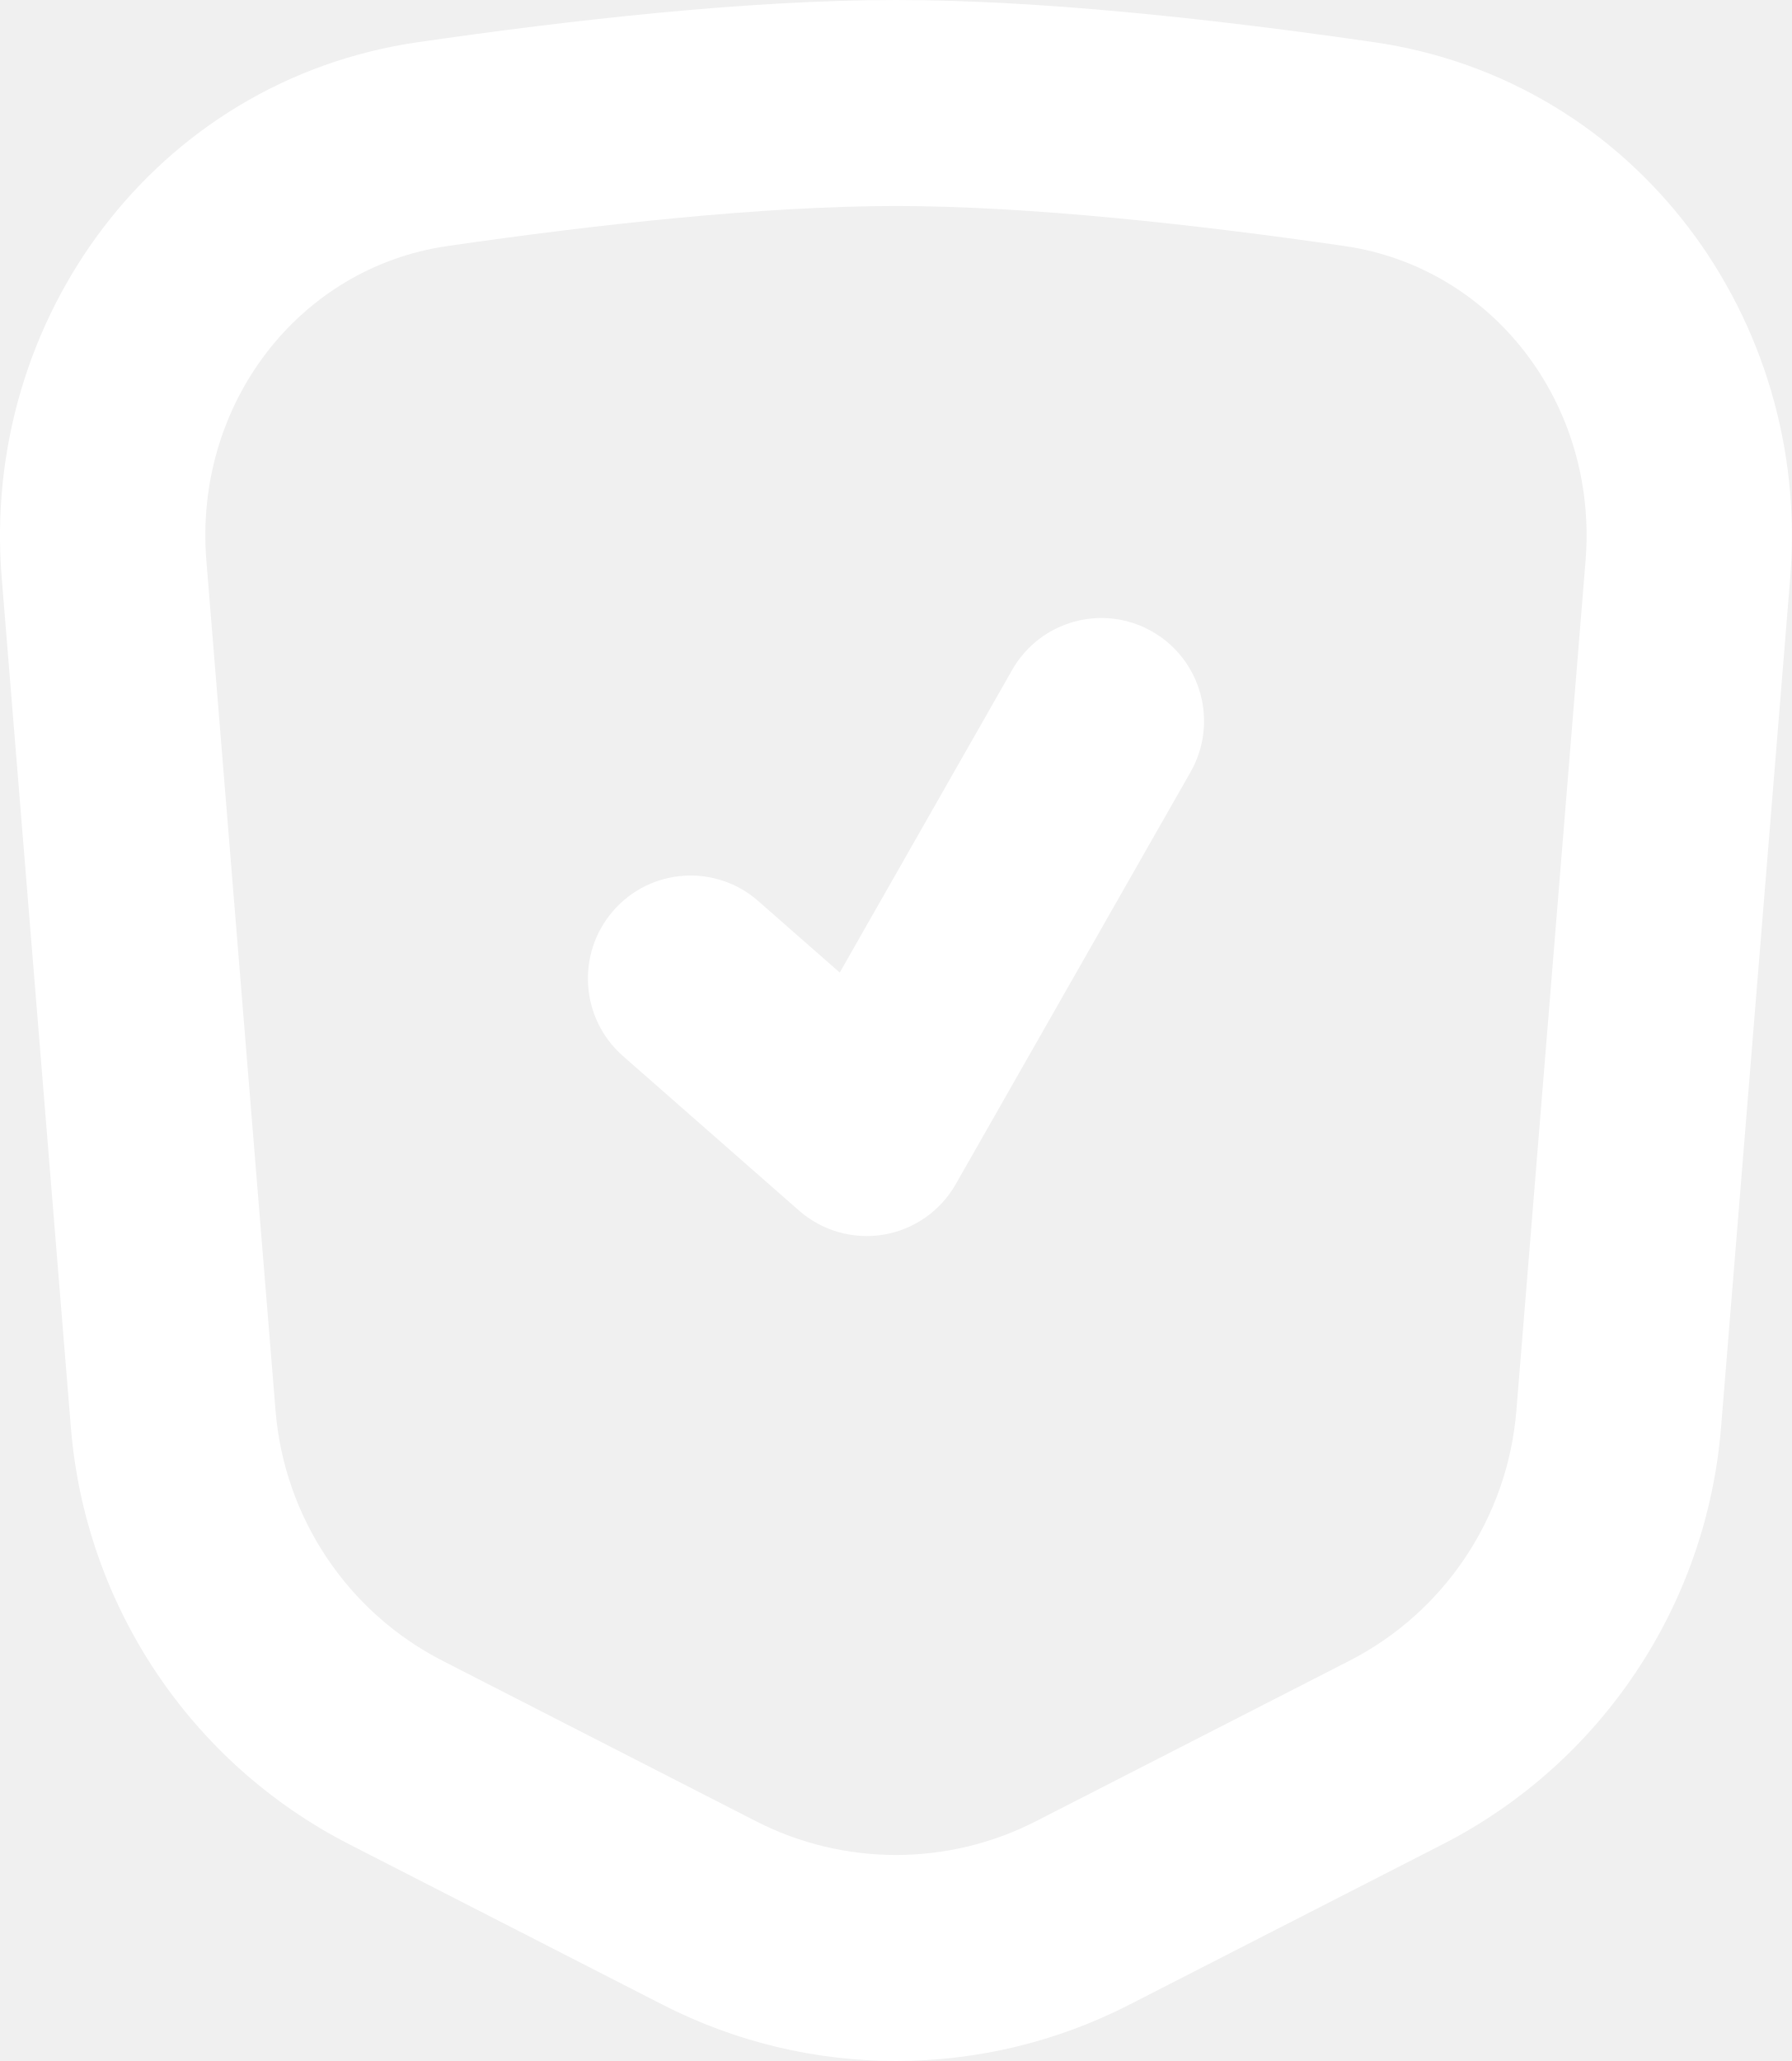
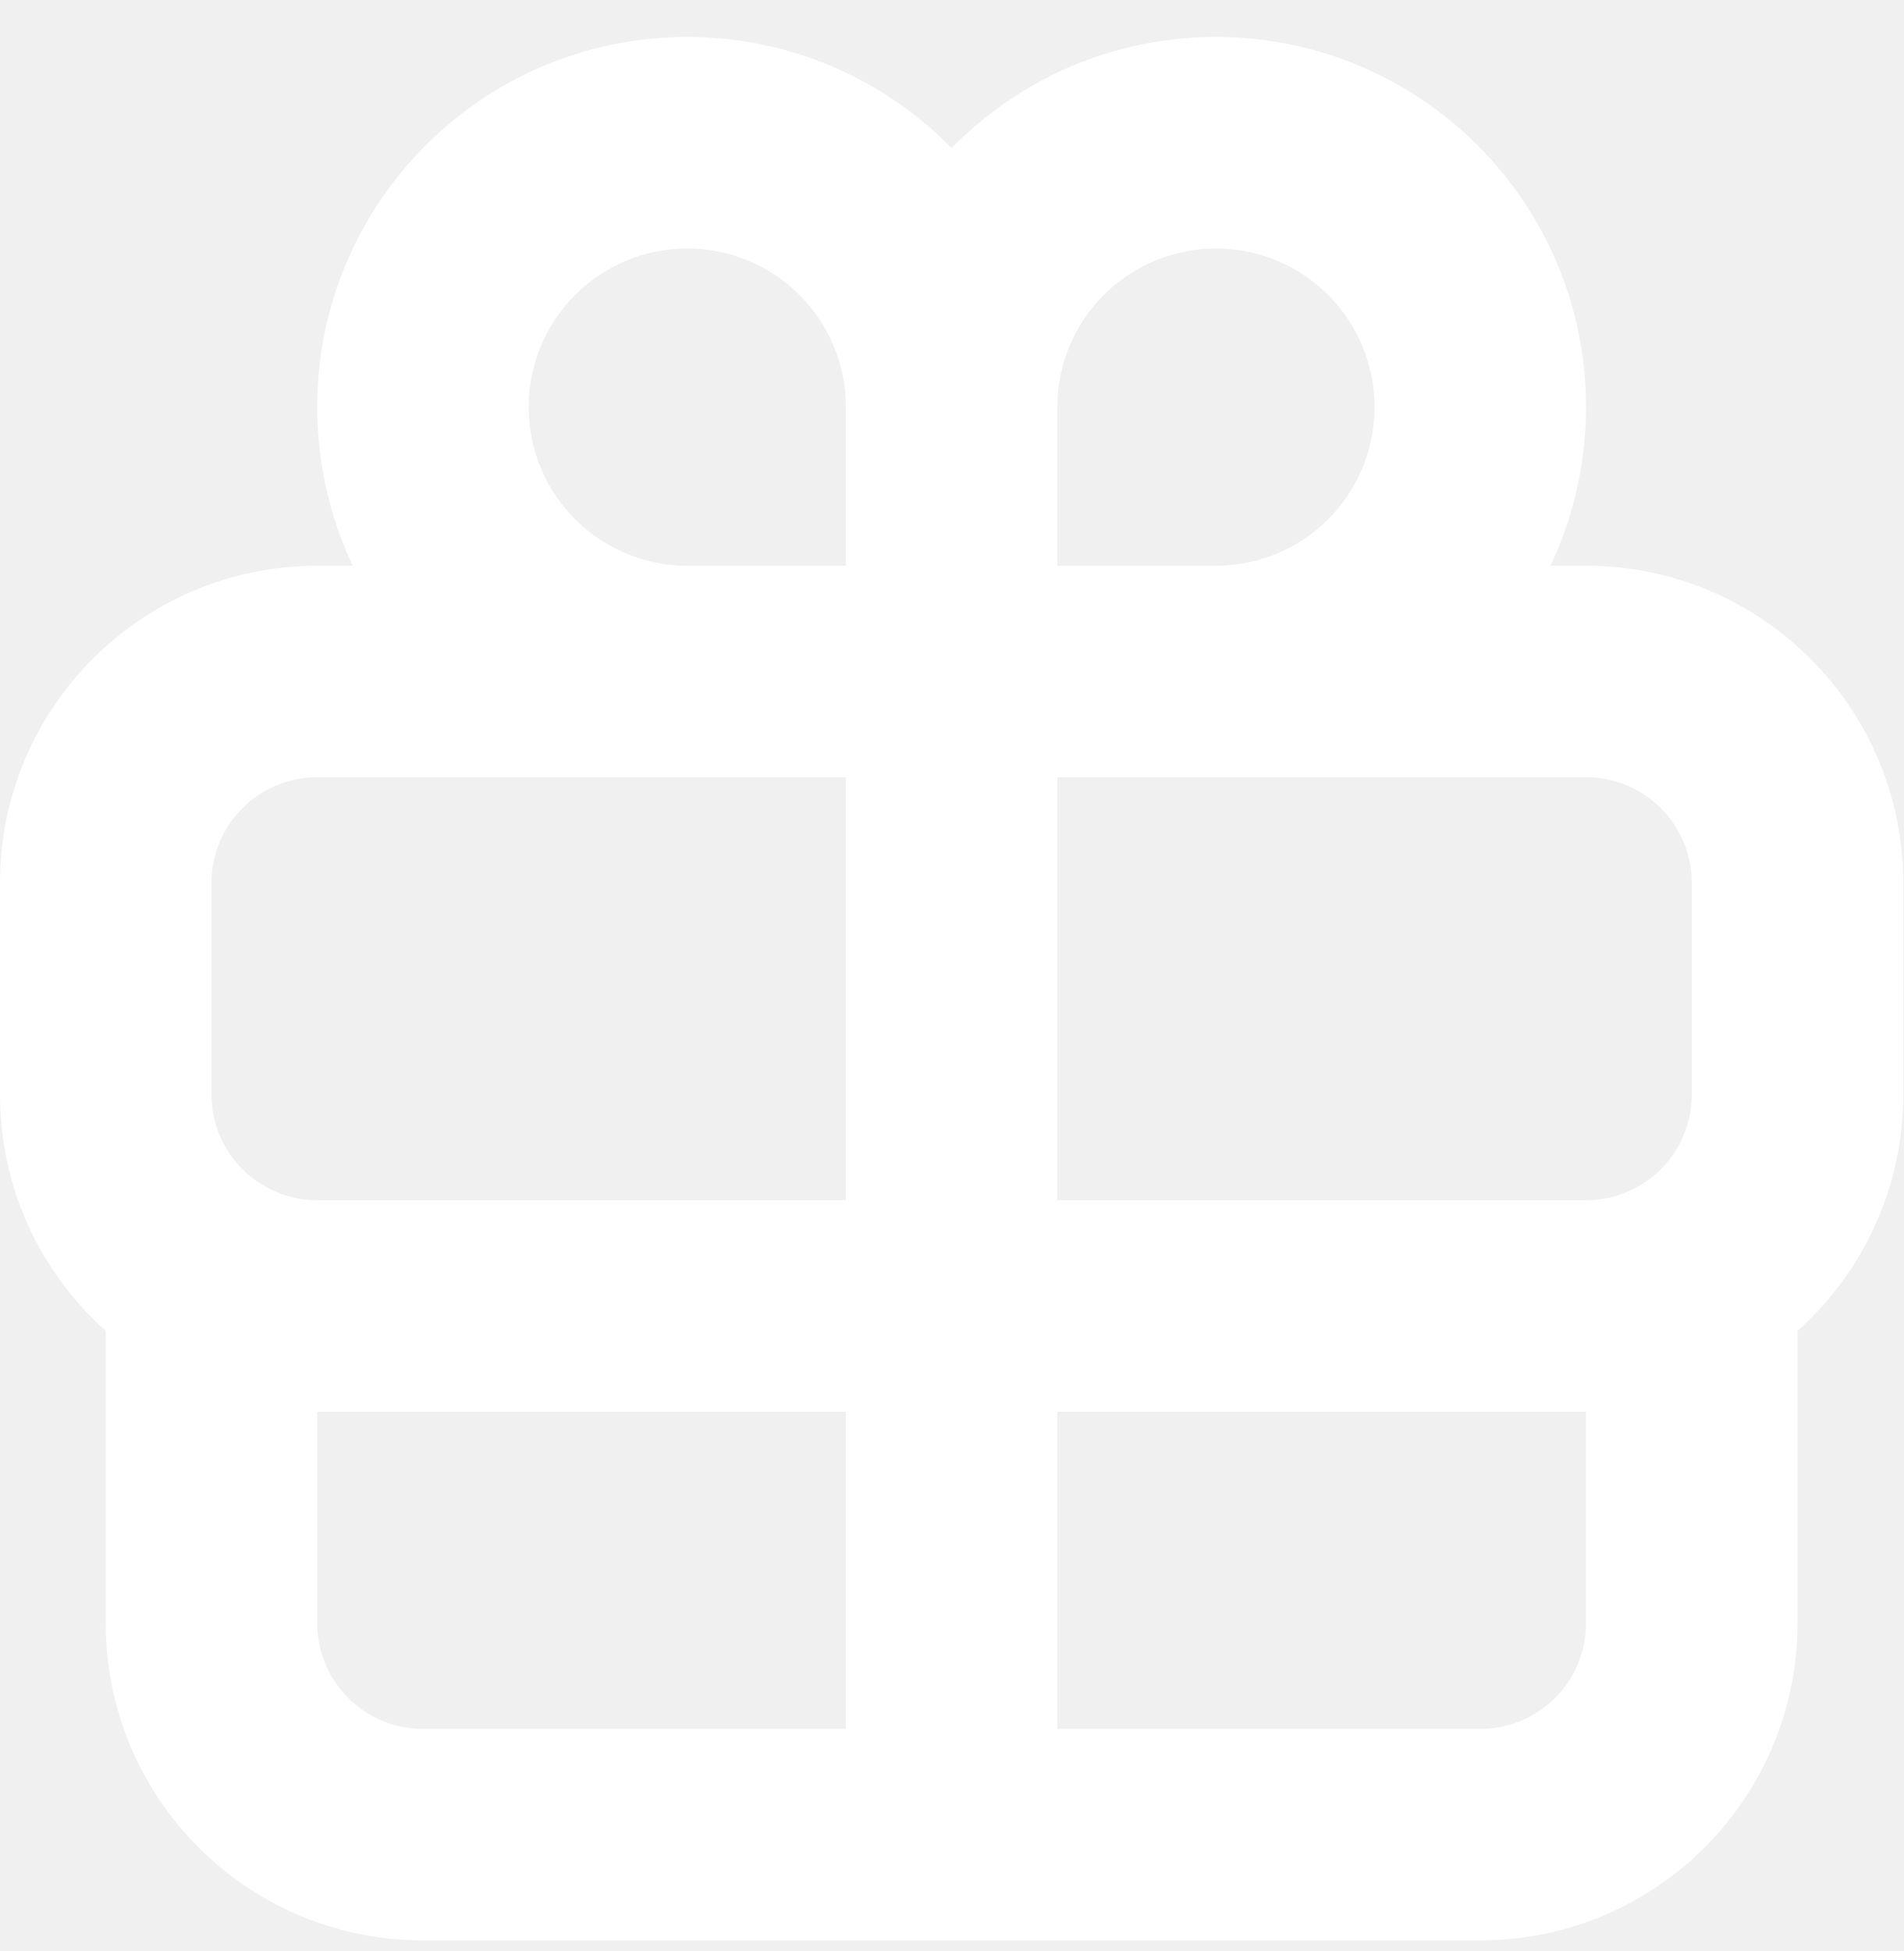
- <svg xmlns="http://www.w3.org/2000/svg" width="40" height="46" viewBox="0 0 40 46" fill="none">
-   <path fill-rule="evenodd" clip-rule="evenodd" d="M9.983 5.492C6.675 5.972 4.322 9.02 4.607 12.52L6.151 31.485C6.345 33.868 7.755 35.98 9.878 37.067L16.874 40.648C18.837 41.653 21.163 41.653 23.126 40.648L30.122 37.067C32.245 35.98 33.655 33.868 33.849 31.485L35.393 12.52C35.678 9.02 33.325 5.972 30.017 5.492C26.682 5.008 22.96 4.598 20 4.598C17.04 4.598 13.318 5.008 9.983 5.492ZM0.038 12.894C-0.431 7.134 3.467 1.792 9.327 0.942C12.721 0.449 16.704 1.44515e-07 20 0C23.296 -1.44515e-07 27.279 0.449 30.673 0.942C36.533 1.792 40.431 7.134 39.962 12.894L38.418 31.859C38.095 35.831 35.744 39.351 32.206 41.162L25.21 44.743C21.938 46.419 18.062 46.419 14.79 44.743L7.794 41.162C4.256 39.351 1.905 35.831 1.582 31.859L0.038 12.894Z" fill="white" />
-   <path fill-rule="evenodd" clip-rule="evenodd" d="M25.722 14.097C26.821 14.727 27.203 16.131 26.575 17.233L21.335 26.429C20.994 27.028 20.403 27.442 19.725 27.556C19.047 27.67 18.353 27.473 17.836 27.019L13.906 23.57C12.954 22.734 12.857 21.282 13.691 20.326C14.524 19.371 15.972 19.274 16.925 20.11L18.745 21.707L22.594 14.952C23.222 13.85 24.622 13.467 25.722 14.097Z" fill="white" />
+ <svg xmlns="http://www.w3.org/2000/svg" width="40" height="41" viewBox="0 0 40 41" fill="none">
+   <path fill-rule="evenodd" clip-rule="evenodd" d="M20 3.112C18.588 1.671 16.621 0.777 14.444 0.777C10.149 0.777 6.667 4.26 6.667 8.555C6.667 9.748 6.935 10.878 7.415 11.889H6.667C2.985 11.889 0 14.873 0 18.555V23C0 24.974 0.858 26.748 2.222 27.969L2.222 34.111C2.222 37.793 5.207 40.777 8.889 40.777H31.111C34.793 40.777 37.778 37.793 37.778 34.111V27.969C39.142 26.748 40 24.974 40 23V18.555C40 14.873 37.015 11.889 33.333 11.889H32.585C33.065 10.878 33.333 9.748 33.333 8.555C33.333 4.26 29.851 0.777 25.556 0.777C23.379 0.777 21.412 1.671 20 3.112ZM14.444 5.222C12.604 5.222 11.111 6.714 11.111 8.555C11.111 10.396 12.604 11.889 14.444 11.889H17.778V8.555C17.778 6.714 16.285 5.222 14.444 5.222ZM22.222 16.333V25.222H33.333C34.561 25.222 35.556 24.227 35.556 23V18.555C35.556 17.328 34.561 16.333 33.333 16.333H22.222ZM25.556 11.889C27.396 11.889 28.889 10.396 28.889 8.555C28.889 6.714 27.396 5.222 25.556 5.222C23.715 5.222 22.222 6.714 22.222 8.555L22.222 11.889H25.556ZM17.778 16.333H6.667C5.439 16.333 4.444 17.328 4.444 18.555V23C4.444 24.227 5.439 25.222 6.667 25.222H17.778L17.778 16.333ZM17.778 29.666H6.667L6.667 34.111C6.667 35.338 7.662 36.333 8.889 36.333H17.778V29.666ZM22.222 36.333V29.666H33.333V34.111C33.333 35.338 32.338 36.333 31.111 36.333H22.222Z" fill="white" />
</svg>
